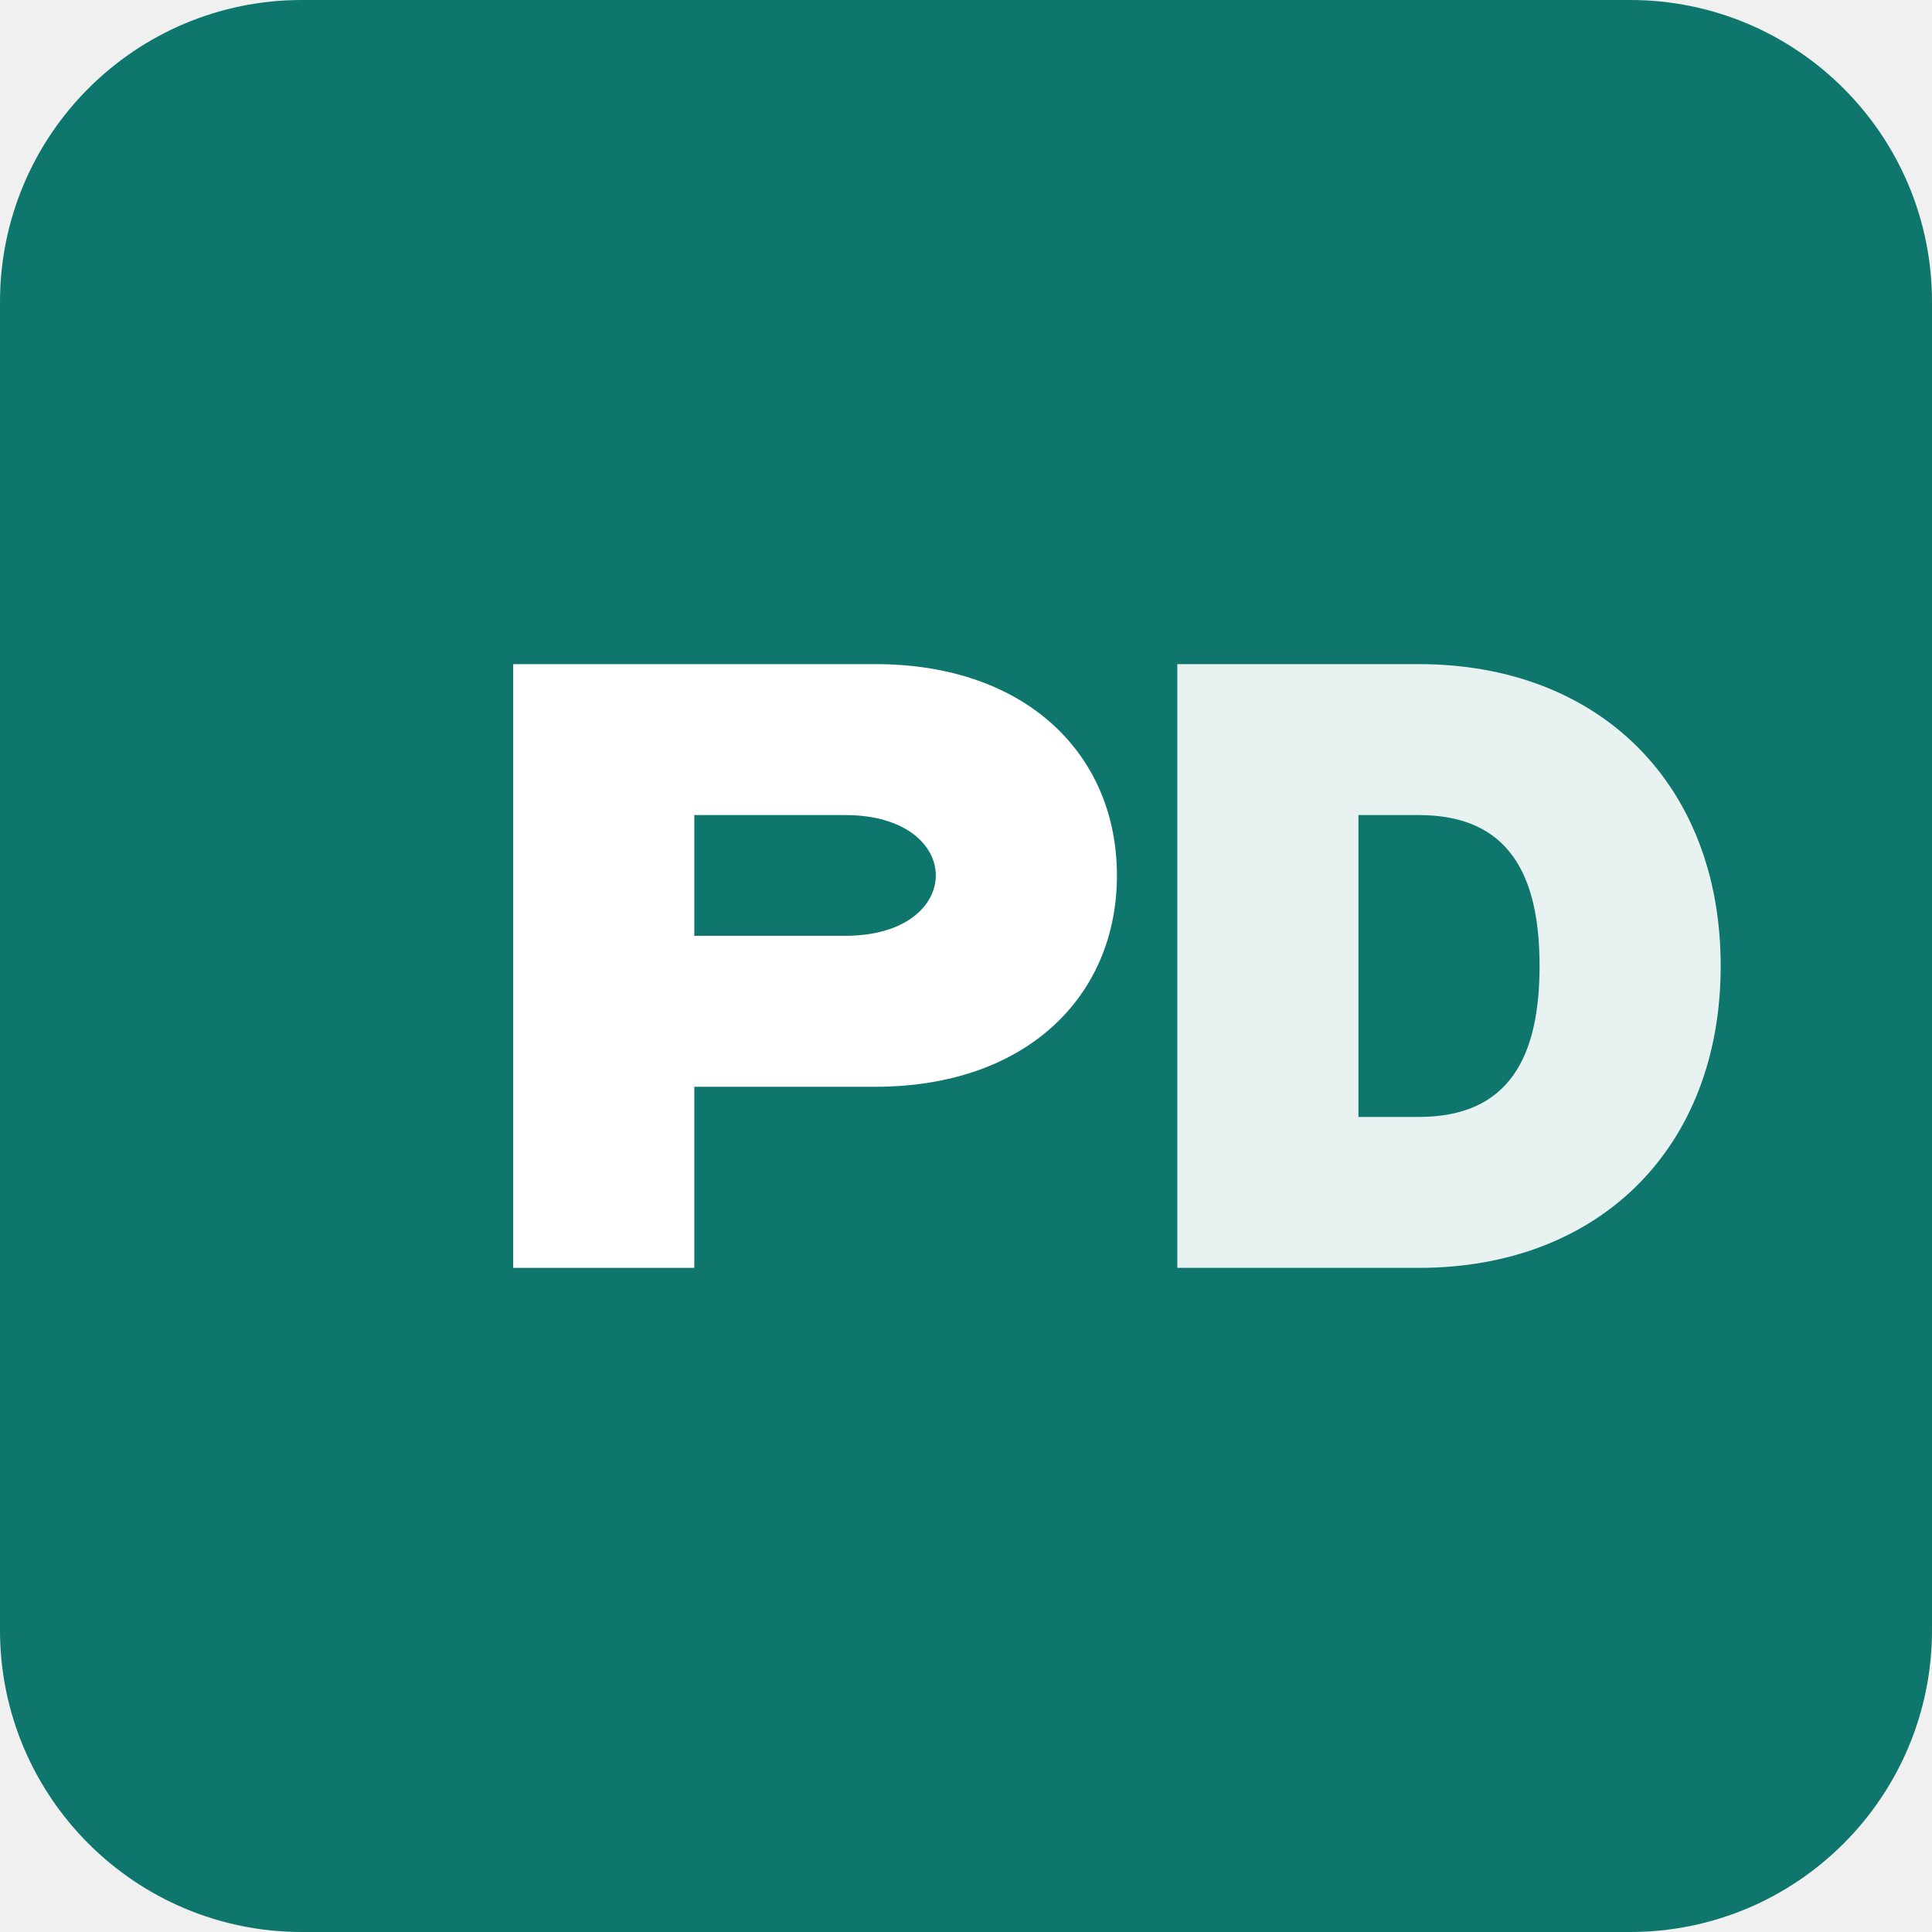
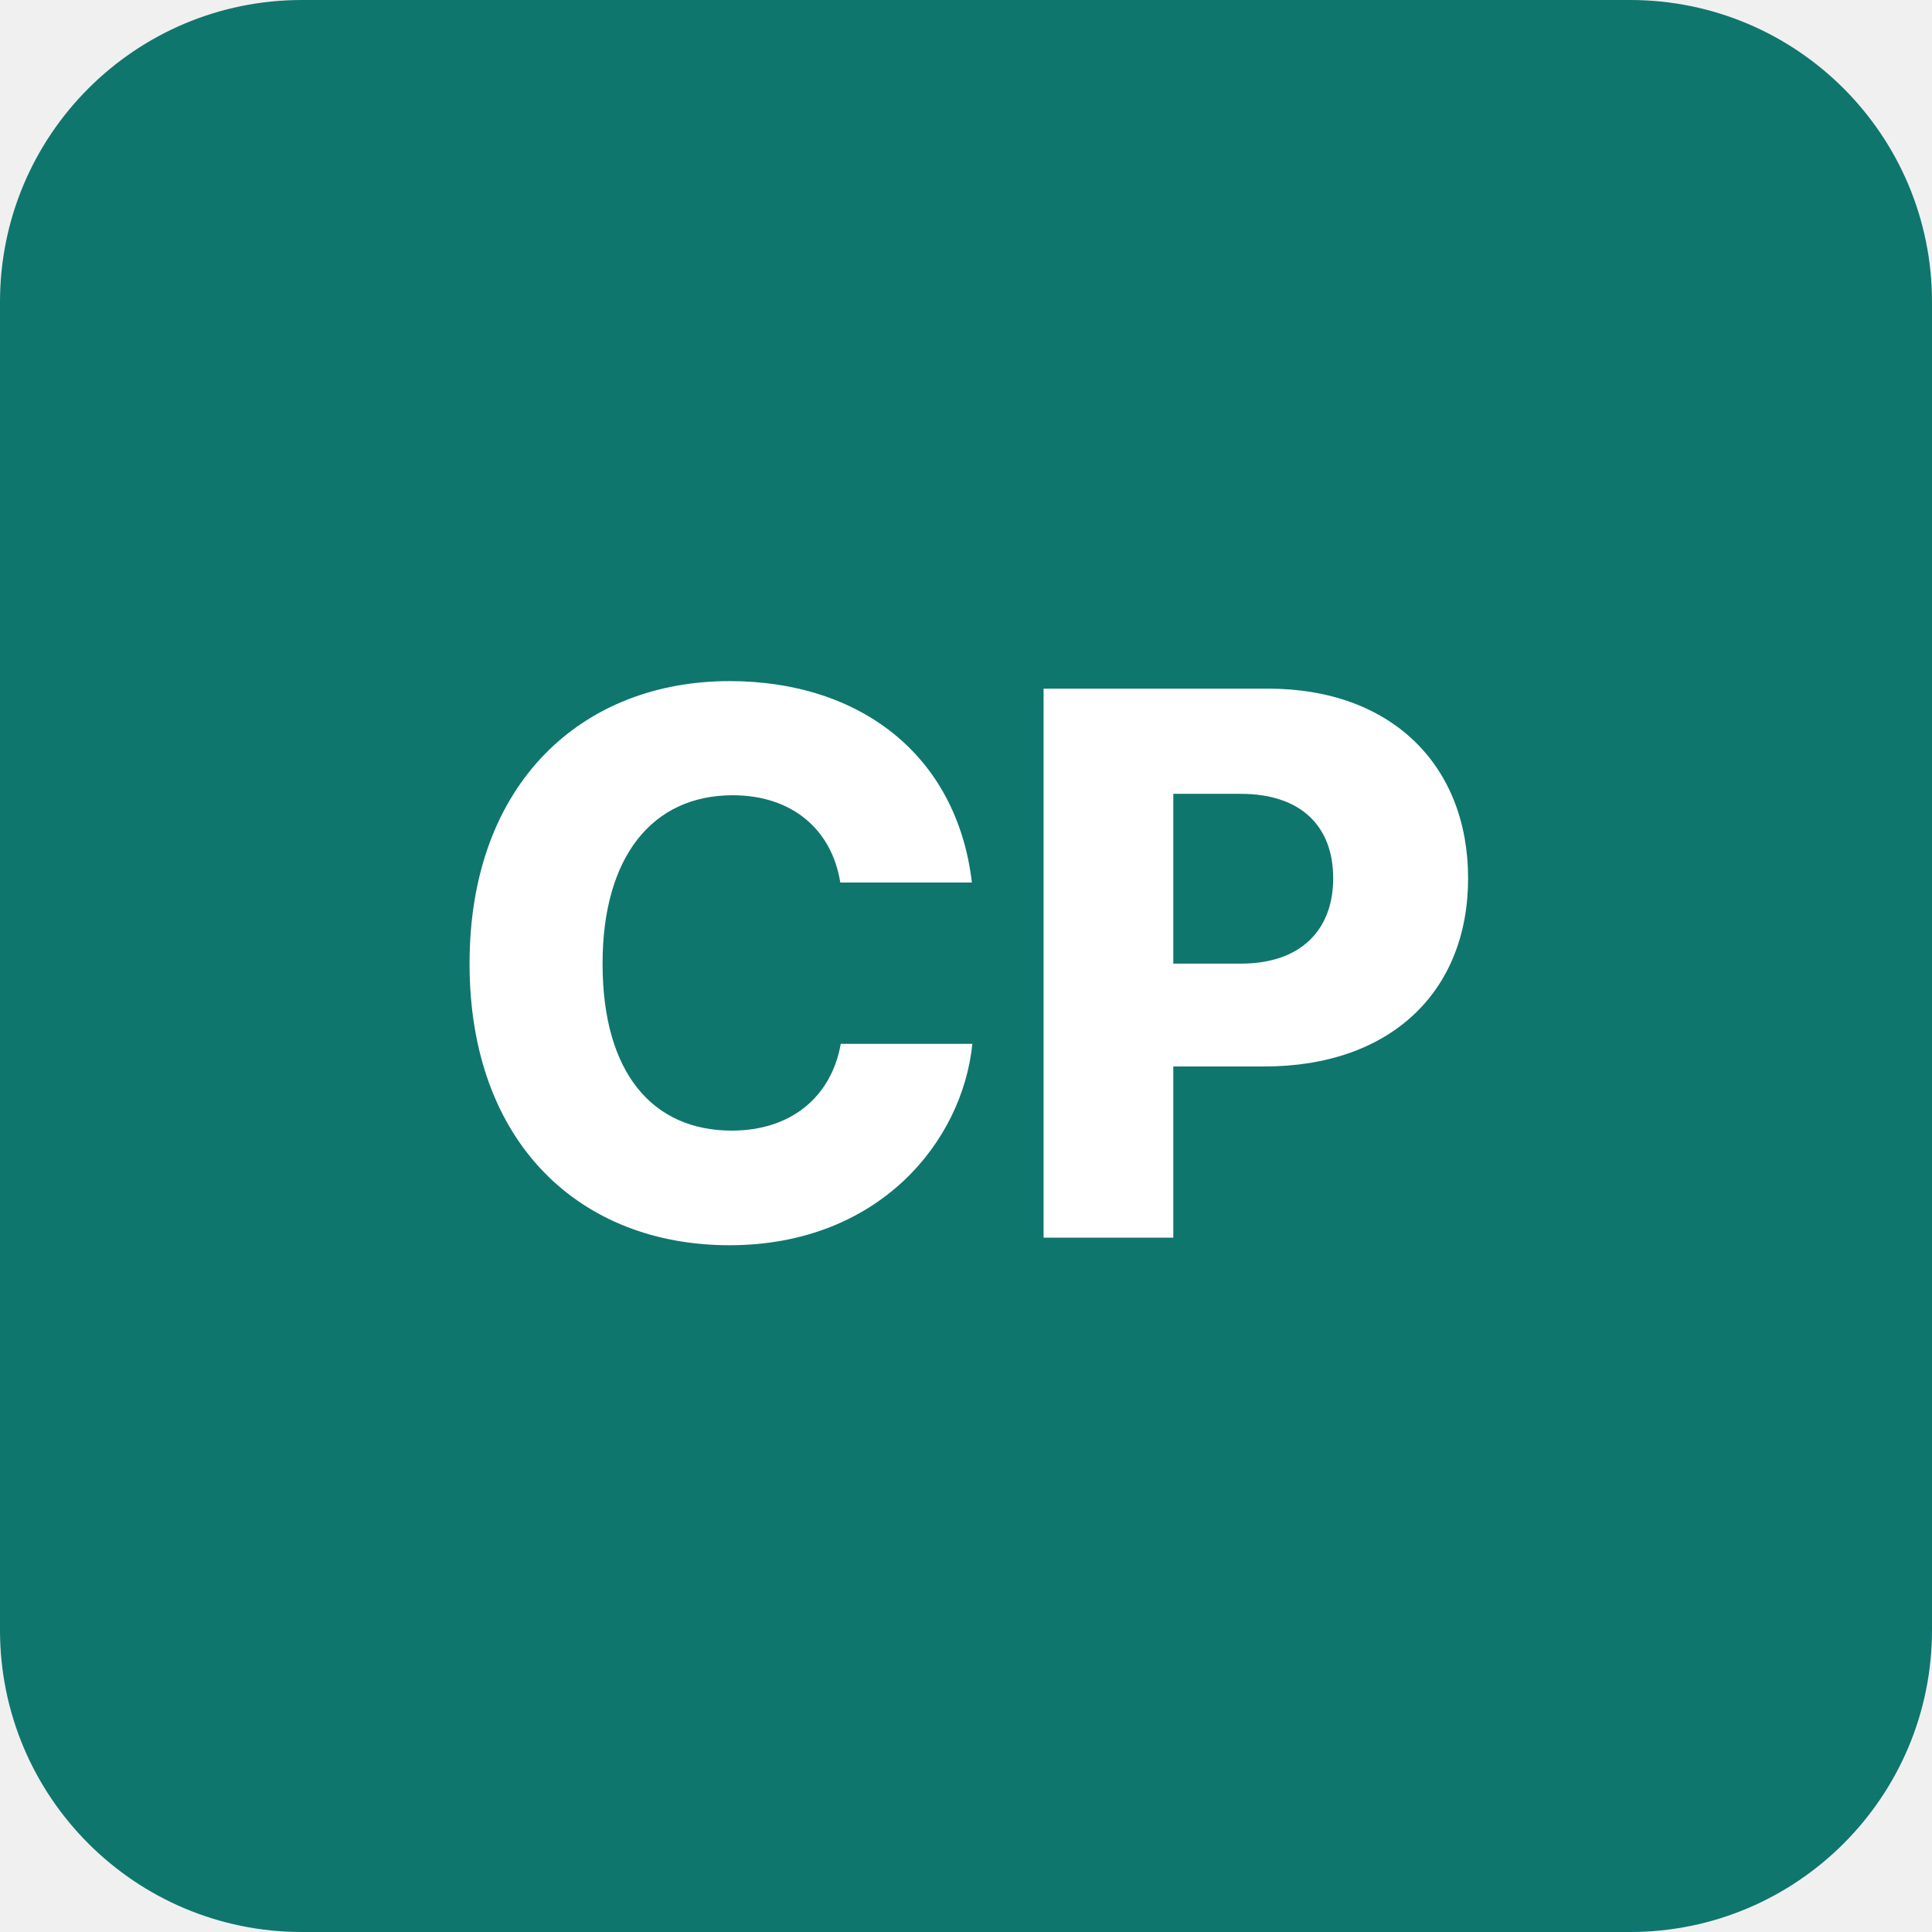
<svg xmlns="http://www.w3.org/2000/svg" viewBox="0 0 64 64">
  <rect width="64" height="64" rx="10" fill="#0f766e" />
-   <path d="M17 42V22h12c5 0 8 3 8 7s-3 7-8 7h-6v6h-6zm6-11h5c2 0 3-1 3-2s-1-2-3-2h-5v4z" fill="#ffffff" />
-   <path d="M39 42V22h8c6 0 10 4 10 10s-4 10-10 10h-8zm6-5h2c3 0 4-2 4-5s-1-5-4-5h-2v10z" fill="#ffffff" opacity="0.9" />
+   <text x="32" y="41" text-anchor="middle" font-family="Inter, Arial, Helvetica, sans-serif" font-size="25" font-weight="800" fill="#ffffff">CP</text>
</svg>
